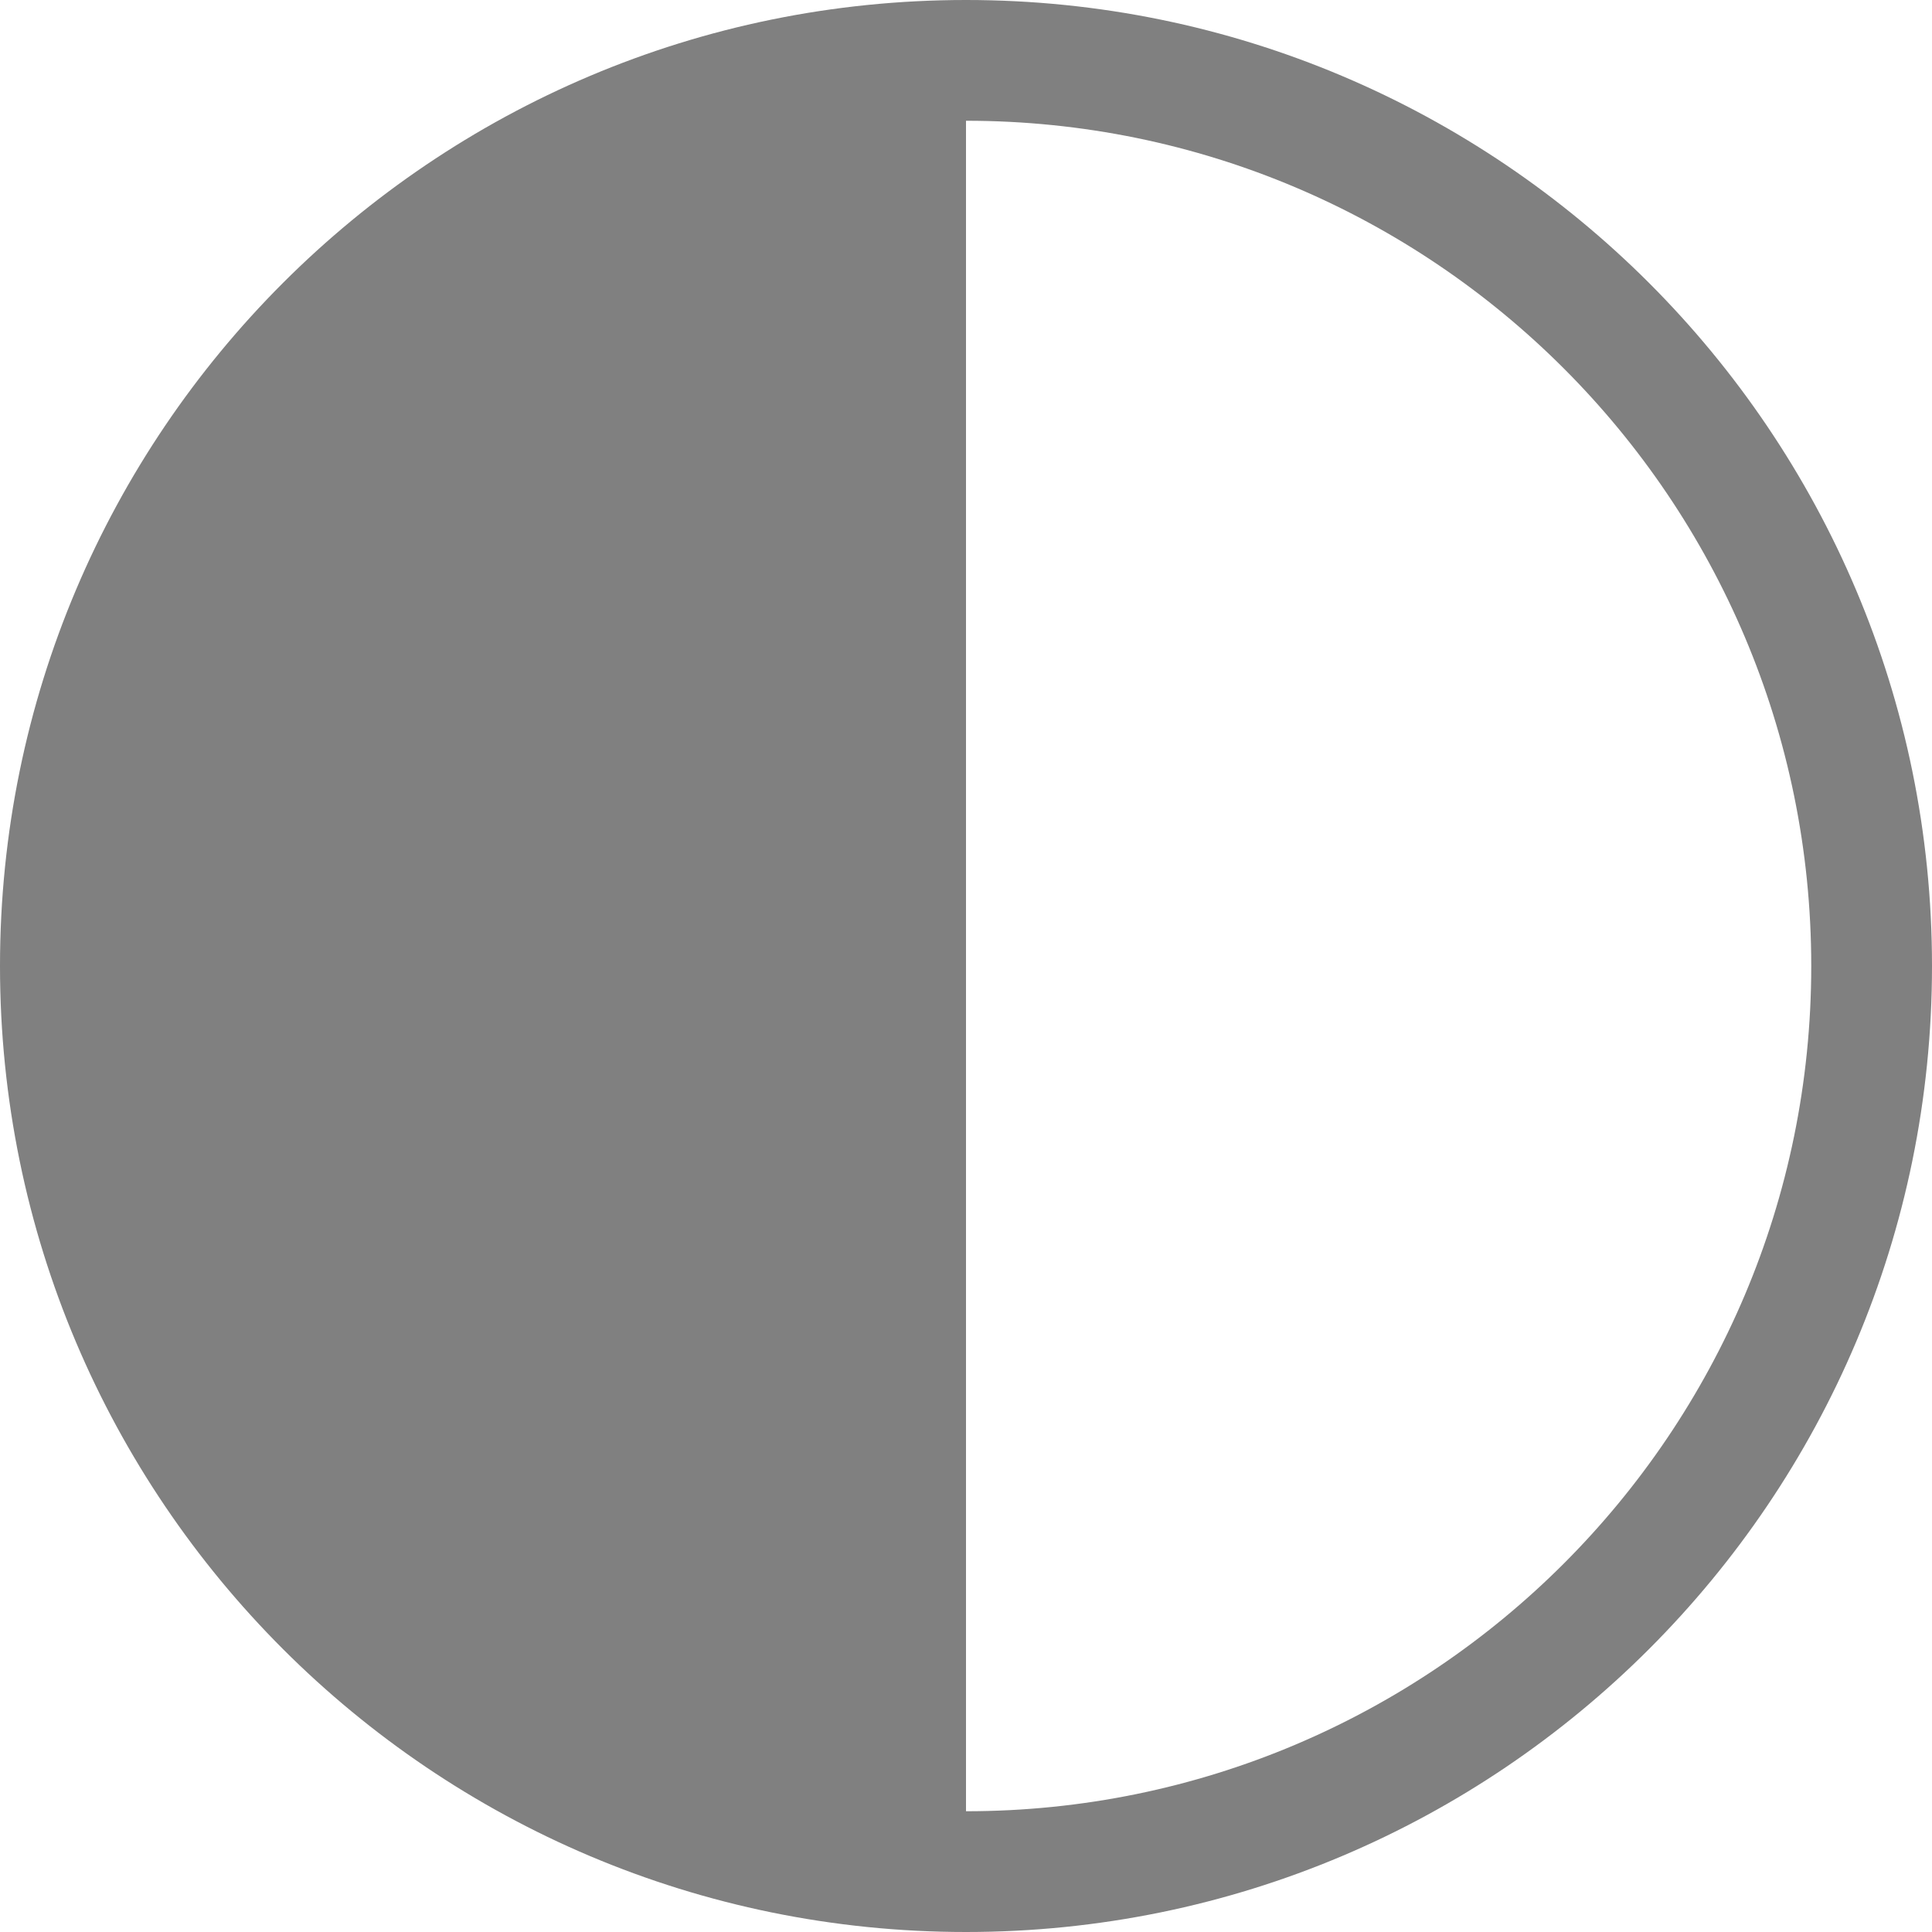
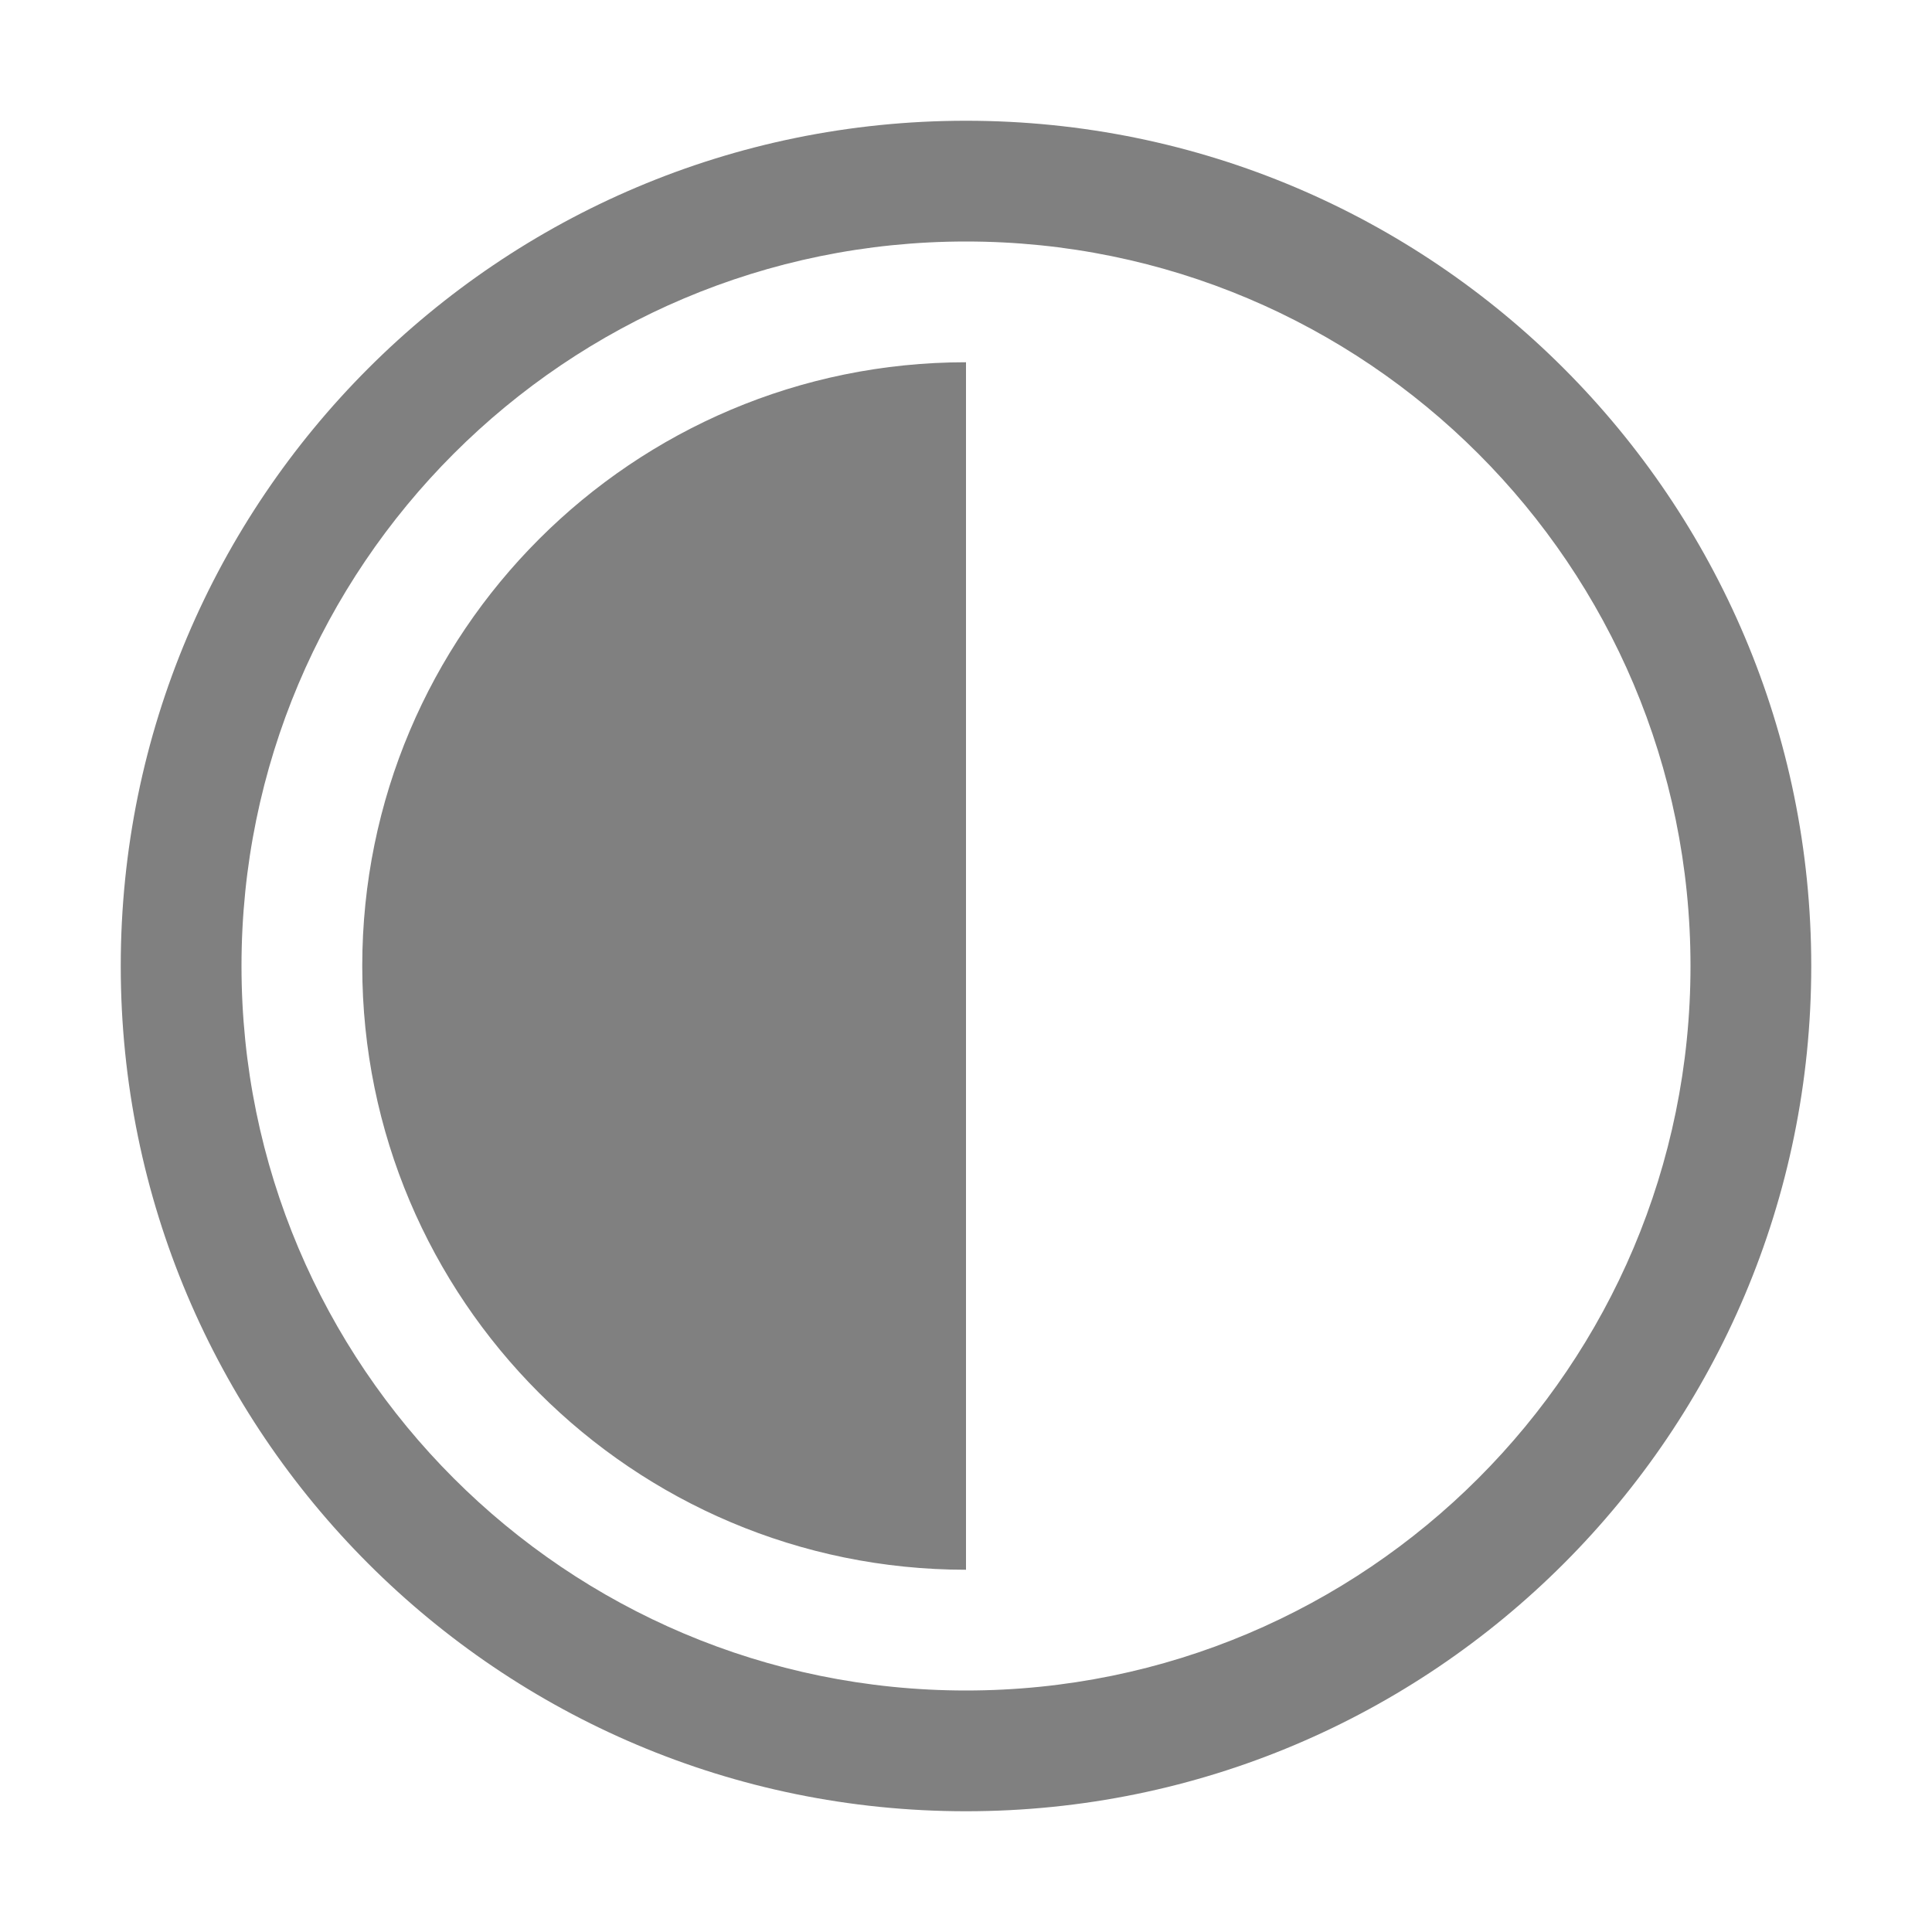
- <svg xmlns="http://www.w3.org/2000/svg" height="16" width="16" version="1.1" id="svg547">
-   <defs id="defs551" />
-   <path id="path724" style="fill:#808080;fill-rule:evenodd;stroke-width:2;stroke-linecap:round;stroke-linejoin:round" d="m 8,0 c -4.418,0 -8,3.582 -8,8 0,4.418 3.582,8 8,8 4.418,0 8,-3.582 8,-8 0,-4.418 -3.582,-8 -8,-8 z m 0,1 c 3.866,0 7,3.134 7,7 0,3.866 -3.134,7 -7,7 z" />
+ <svg xmlns="http://www.w3.org/2000/svg" height="16" width="16">
+   <path style="fill:gray;stroke-width:.98" d="M8 1a7 7 0 0 0-7 7 7 7 0 0 0 7 7 7 7 0 0 0 7-7 7 7 0 0 0-7-7Zm0 1a6 6 0 0 1 6 6 6 6 0 0 1-6 6 6 6 0 0 1-6-6 6 6 0 0 1 6-6Zm0 1a5 5 0 0 0-5 5 5 5 0 0 0 5 5z" />
</svg>
